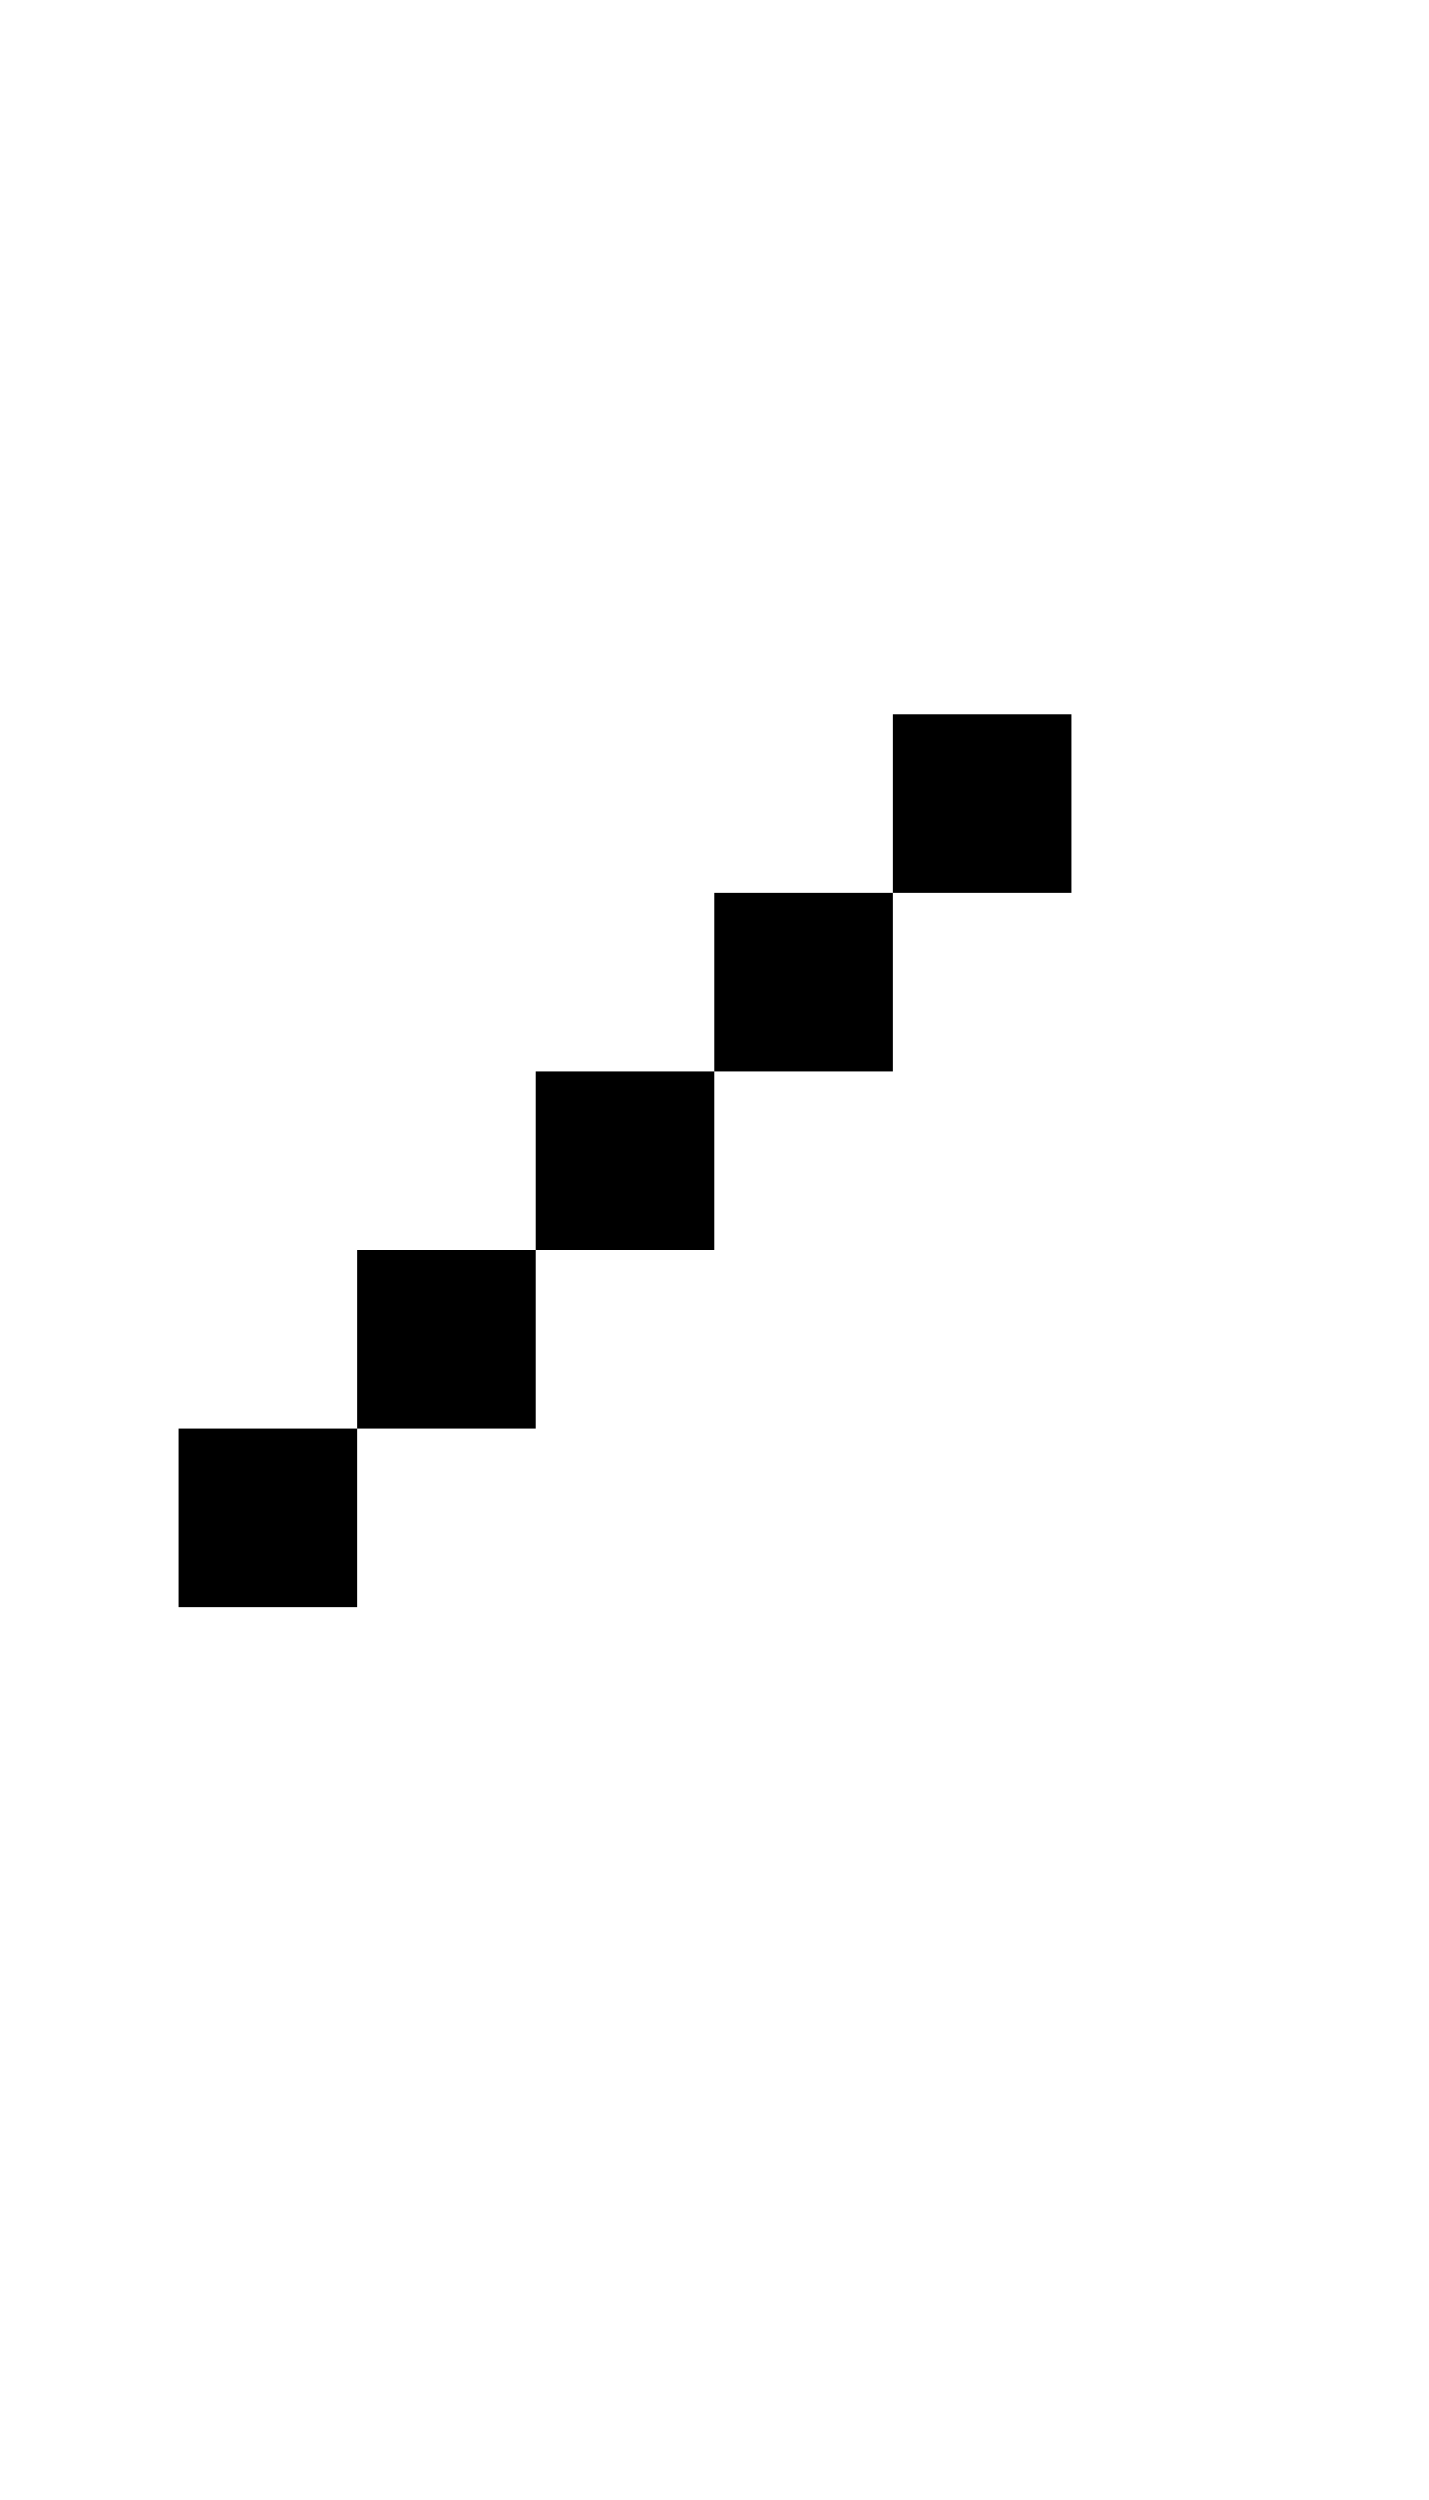
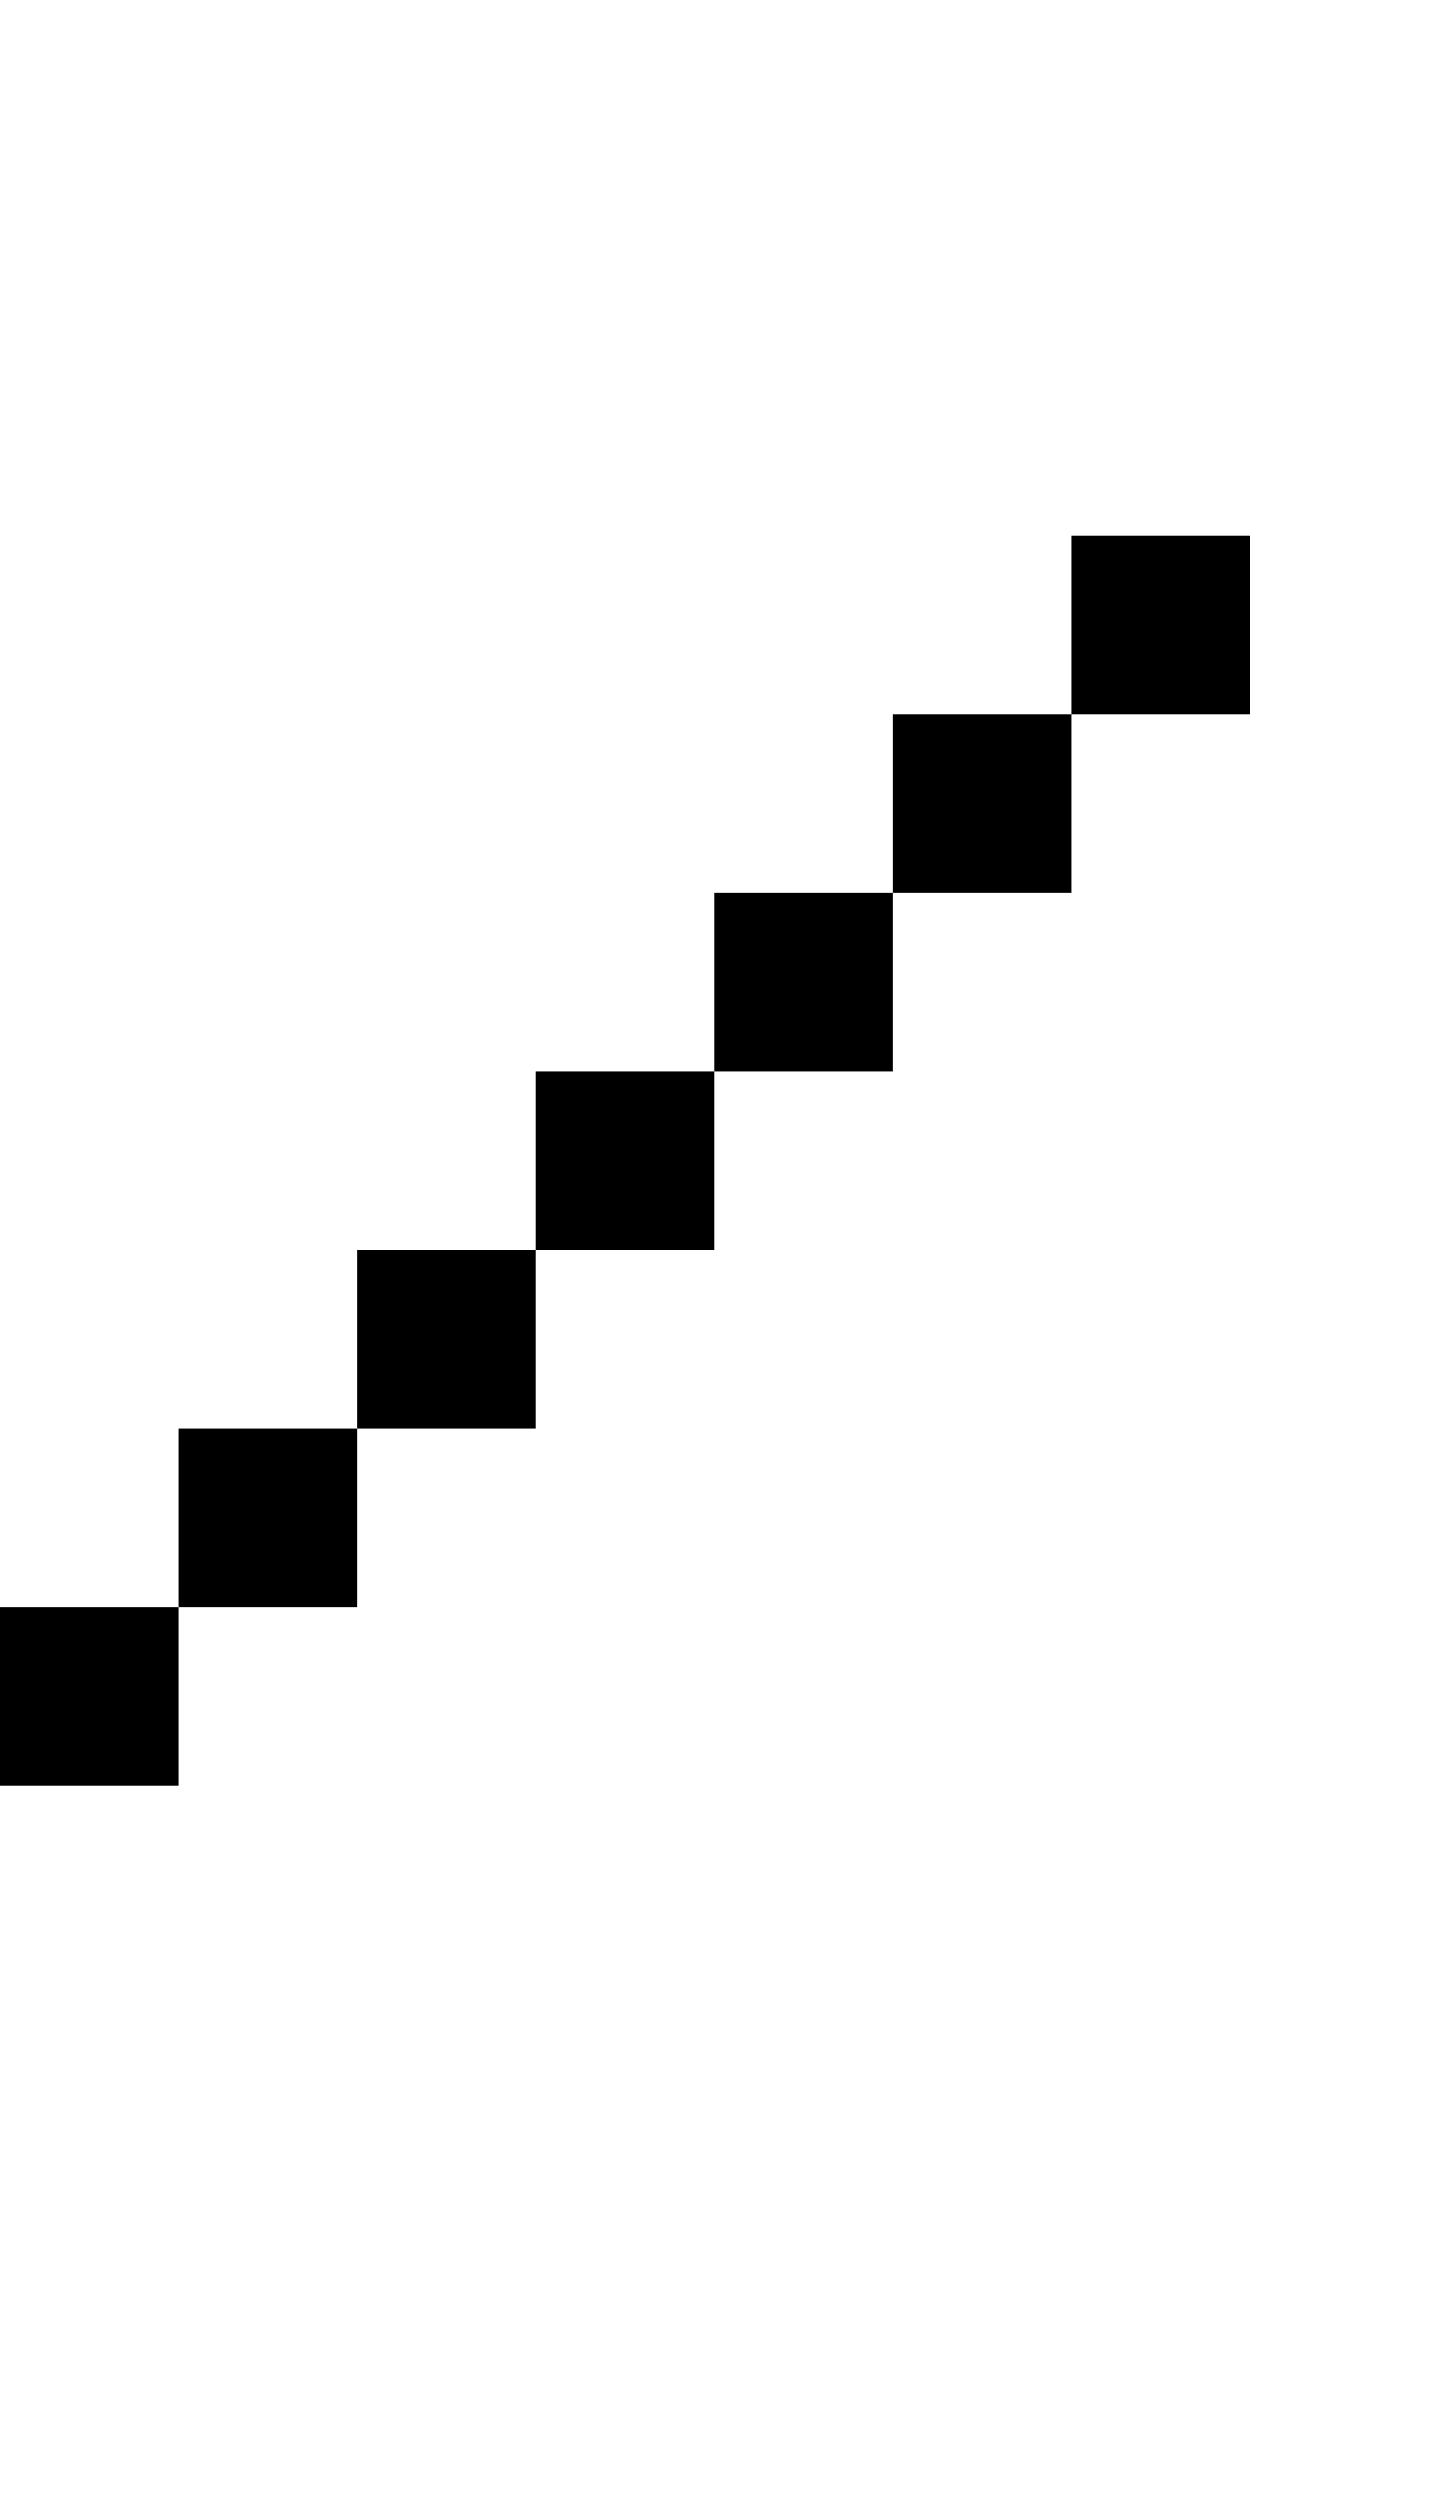
<svg xmlns="http://www.w3.org/2000/svg" width="400" height="700">
-   <path d="M 250 200 L 250 250 L 300 250 L 300 200 L 250 200 z M 250 250 L 200 250 L 200 300 L 250 300 L 250 250 z M 200 300 L 150 300 L 150 350 L 200 350 L 200 300 z M 150 350 L 100 350 L 100 400 L 150 400 L 150 350 z M 100 400 L 50 400 L 50 450 L 100 450 L 100 400 z " />
+   <path d="M 300 150 L 300 200 L 350 200 L 350 150 L 300 150 z M 300 200 L 250 200 L 250 250 L 300 250 L 300 200 z M 250 250 L 200 250 L 200 300 L 250 300 L 250 250 z M 200 300 L 150 300 L 150 350 L 200 350 L 200 300 z M 150 350 L 100 350 L 100 400 L 150 400 L 150 350 z M 100 400 L 50 400 L 50 450 L 100 450 L 100 400 z M 50 450 L 0 450 L 0 500 L 50 500 L 50 450 z " />
</svg>
